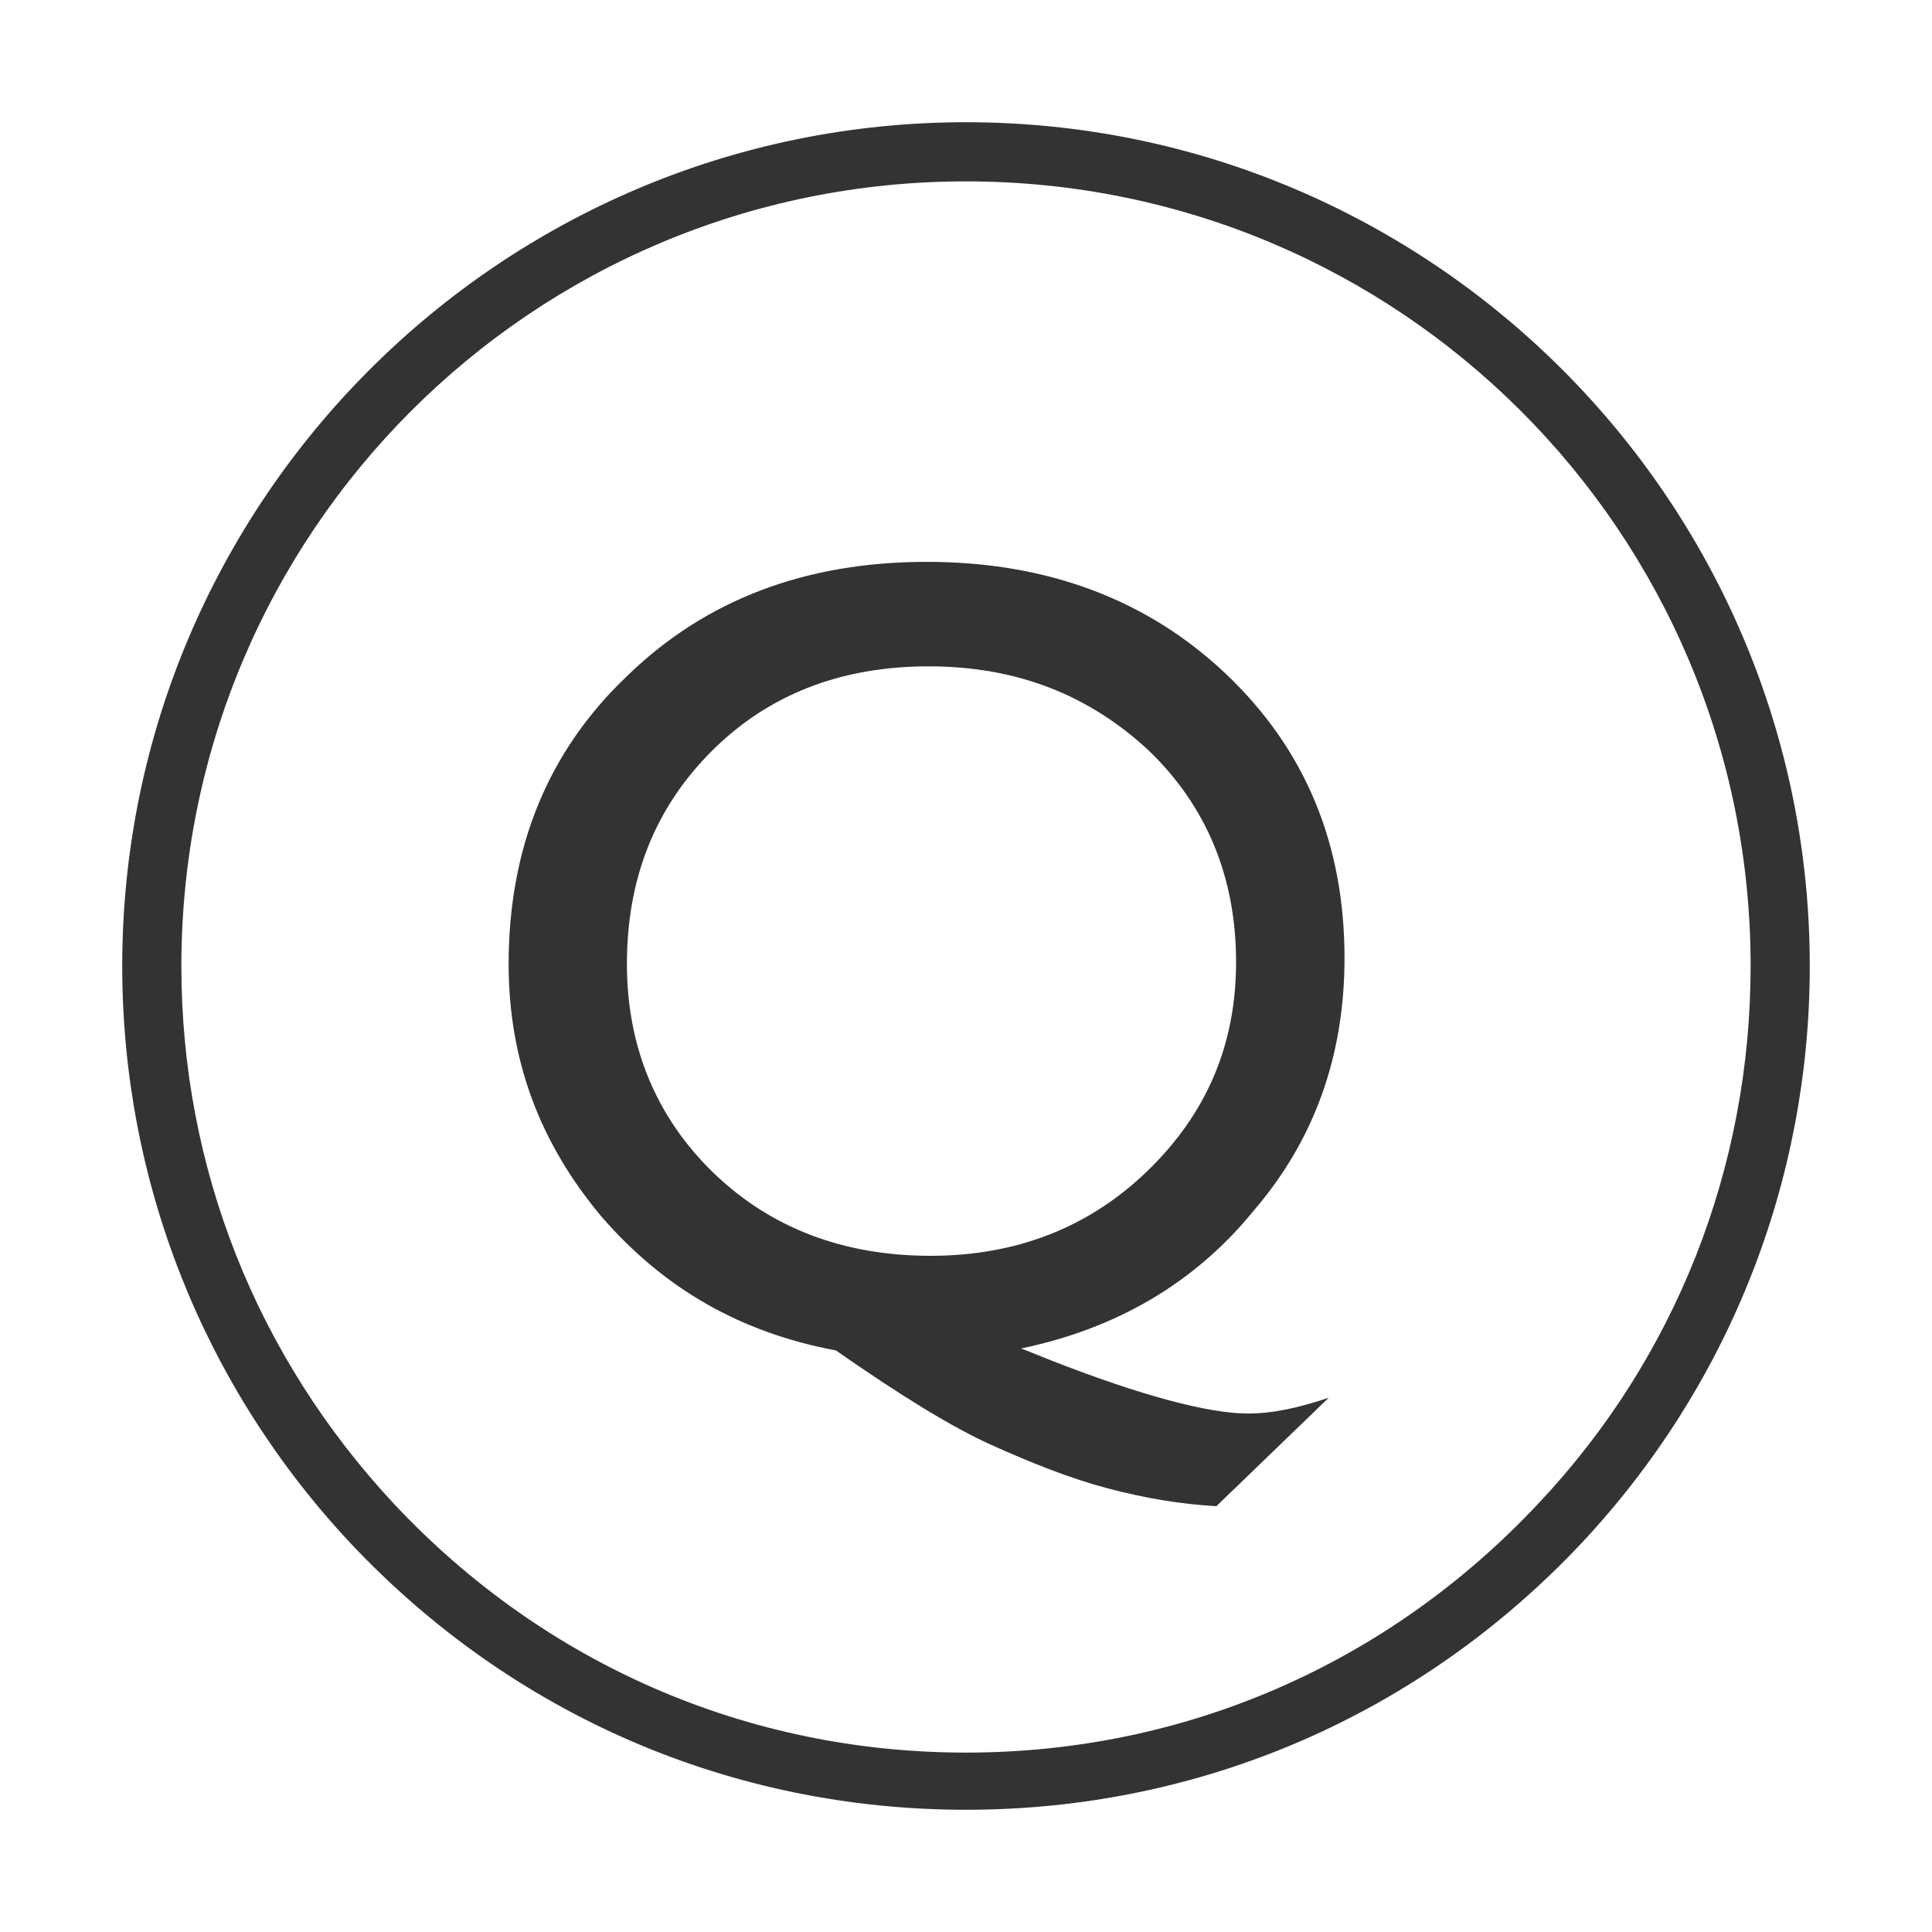
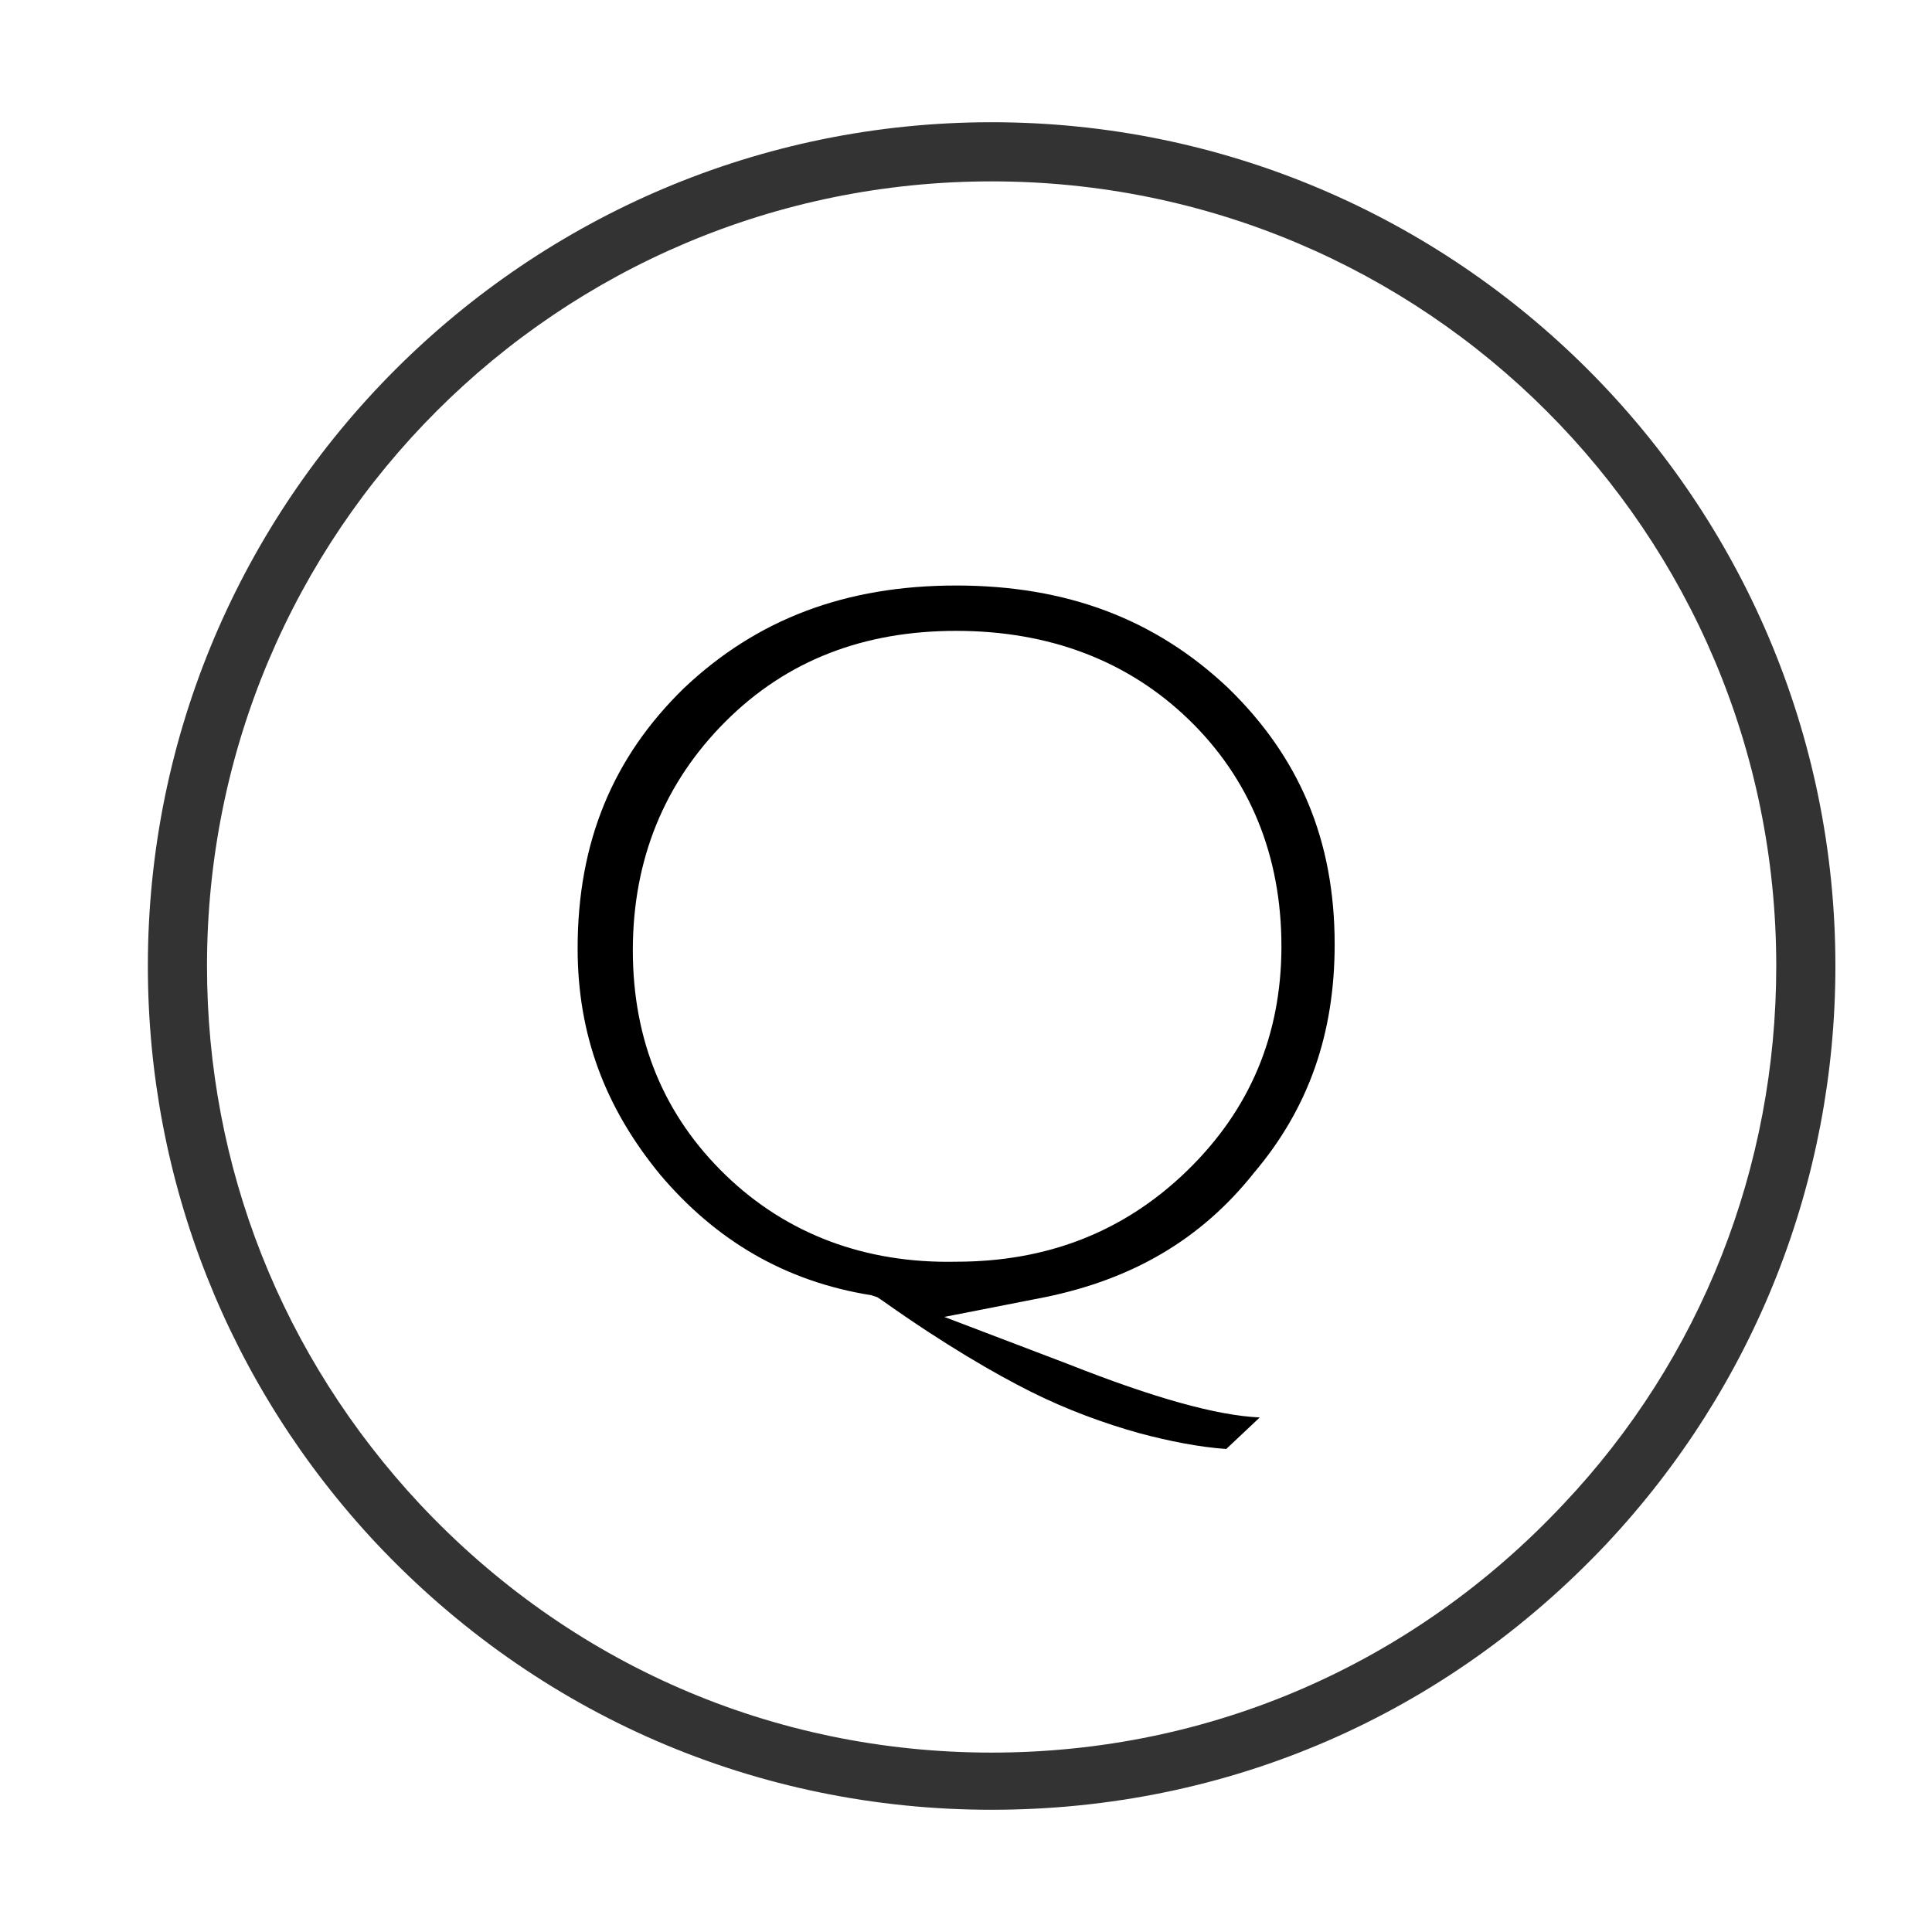
<svg xmlns="http://www.w3.org/2000/svg" version="1.1" id="圖層_1" x="0px" y="0px" viewBox="0 0 98 98" style="enable-background:new 0 0 98 98;" xml:space="preserve">
  <style type="text/css">
	.st0{fill:#333333;}
</style>
  <g>
    <g>
-       <path class="st0" d="M49,91.8c-11.9,0-23-4.8-31.2-13.5C10.3,70.3,6.2,59.9,6.2,49C6.2,25.4,25.4,6.2,49,6.2S91.8,25.4,91.8,49    c0,10.9-4.1,21.3-11.6,29.3C72,87,60.9,91.8,49,91.8z M49,9.2C27,9.2,9.2,27,9.2,49C9.2,59.2,13,68.8,20,76.3    c7.6,8.1,17.9,12.6,29,12.6s21.4-4.5,29-12.6c7-7.4,10.8-17.1,10.8-27.3C88.8,27,71,9.2,49,9.2z" />
+       <path class="st0" d="M50.3,91.8c-11.9,0-23-4.8-31.2-13.5C11.6,70.3,7.5,59.9,7.5,49c0-23.6,19.2-42.8,42.8-42.8    c23.6,0,42.8,19.2,42.8,42.8c0,10.9-4.1,21.3-11.6,29.3C73.3,87,62.3,91.8,50.3,91.8z M50.3,9.2C28.3,9.2,10.5,27,10.5,49    c0,10.2,3.8,19.8,10.8,27.3c7.6,8.1,17.9,12.6,29,12.6c11.1,0,21.4-4.5,29-12.6c7-7.4,10.8-17.1,10.8-27.3    C90.1,27,72.3,9.2,50.3,9.2z" />
    </g>
-     <g>
-       <path class="st0" d="M67.4,70.9l-5.7,5.5c-1.8-0.1-3.6-0.4-5.5-0.9s-3.9-1.3-5.9-2.2c-2-0.9-4.6-2.5-7.9-4.8    c-4.8-0.9-8.7-3.1-11.9-6.8c-3.1-3.7-4.7-7.9-4.7-12.8c0-5.9,2-10.8,6-14.6c4-3.9,9.1-5.8,15.2-5.8s11.2,1.9,15.2,5.7    s6,8.6,6,14.4c0,4.9-1.5,9.2-4.6,12.8c-3,3.7-7,6-11.8,7l1.5,0.6c4.6,1.8,8,2.7,10,2.7C64.6,71.7,65.9,71.4,67.4,70.9z M47.1,33.8    c-4.4,0-8.1,1.4-11,4.3c-2.9,2.9-4.3,6.5-4.3,10.8c0,4.2,1.5,7.8,4.4,10.6c2.9,2.8,6.6,4.2,11,4.2c4.3,0,8-1.4,11-4.3    c3-2.9,4.5-6.4,4.5-10.6c0-4.3-1.5-7.9-4.4-10.7C55.2,35.2,51.5,33.8,47.1,33.8z" />
-     </g>
+     <path d="M47.9,66.8l5.1-1c4.4-0.9,7.9-2.9,10.6-6.3c2.8-3.3,4.1-7.1,4.1-11.6c0-5.3-1.8-9.5-5.4-13c-3.7-3.5-8.2-5.2-13.8-5.2   c-5.6,0-10.1,1.7-13.8,5.2c-3.6,3.5-5.4,7.8-5.4,13.2c0,4.4,1.4,8.1,4.2,11.5c2.8,3.3,6.3,5.4,10.7,6.1l0.3,0.1l0.3,0.2   c3.1,2.2,5.7,3.7,7.5,4.6c1.8,0.9,3.7,1.6,5.5,2.1c1.5,0.4,3,0.7,4.4,0.8l1.7-1.6c-2.2-0.1-5.4-1-9.7-2.7L47.9,66.8z M36.8,59.6   c-3.1-3-4.7-6.8-4.7-11.4c0-4.6,1.6-8.5,4.7-11.6c3.1-3.1,7-4.6,11.7-4.6c4.7,0,8.7,1.5,11.8,4.5c3.1,3,4.7,6.9,4.7,11.5   c0,4.5-1.6,8.3-4.8,11.4c-3.2,3.1-7.1,4.6-11.7,4.6C43.9,64.1,39.9,62.6,36.8,59.6z" />
  </g>
</svg>
